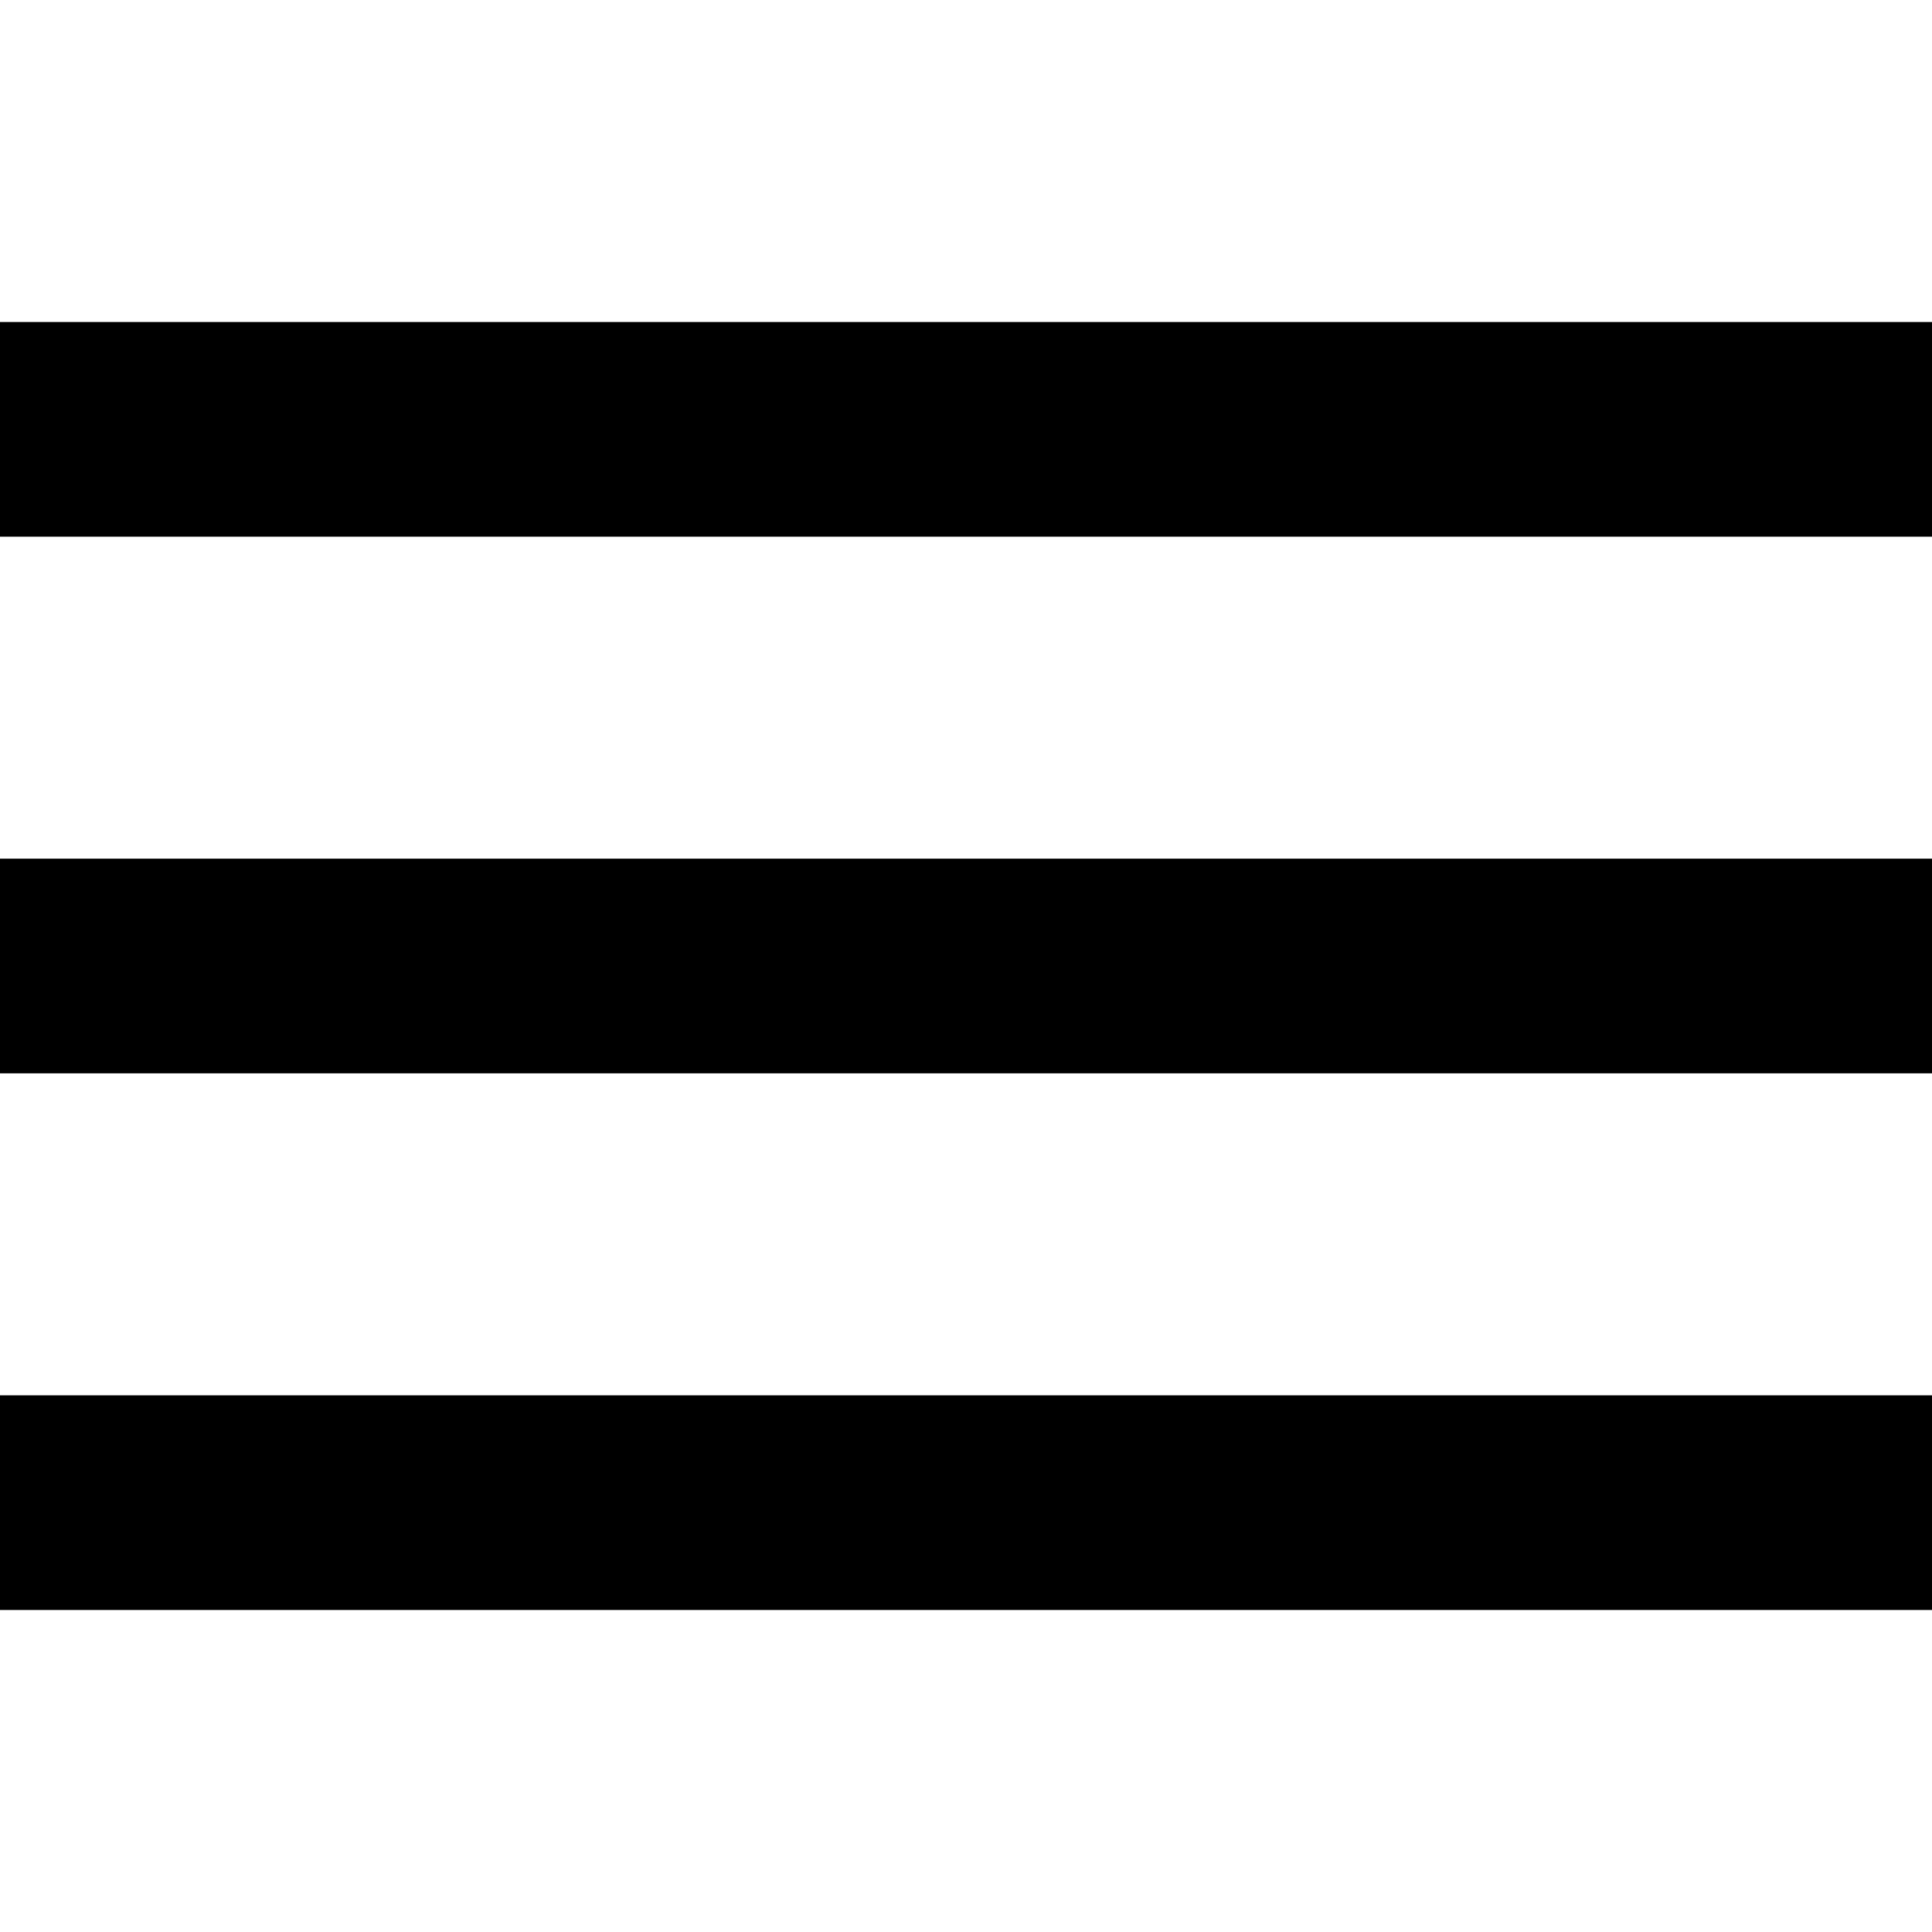
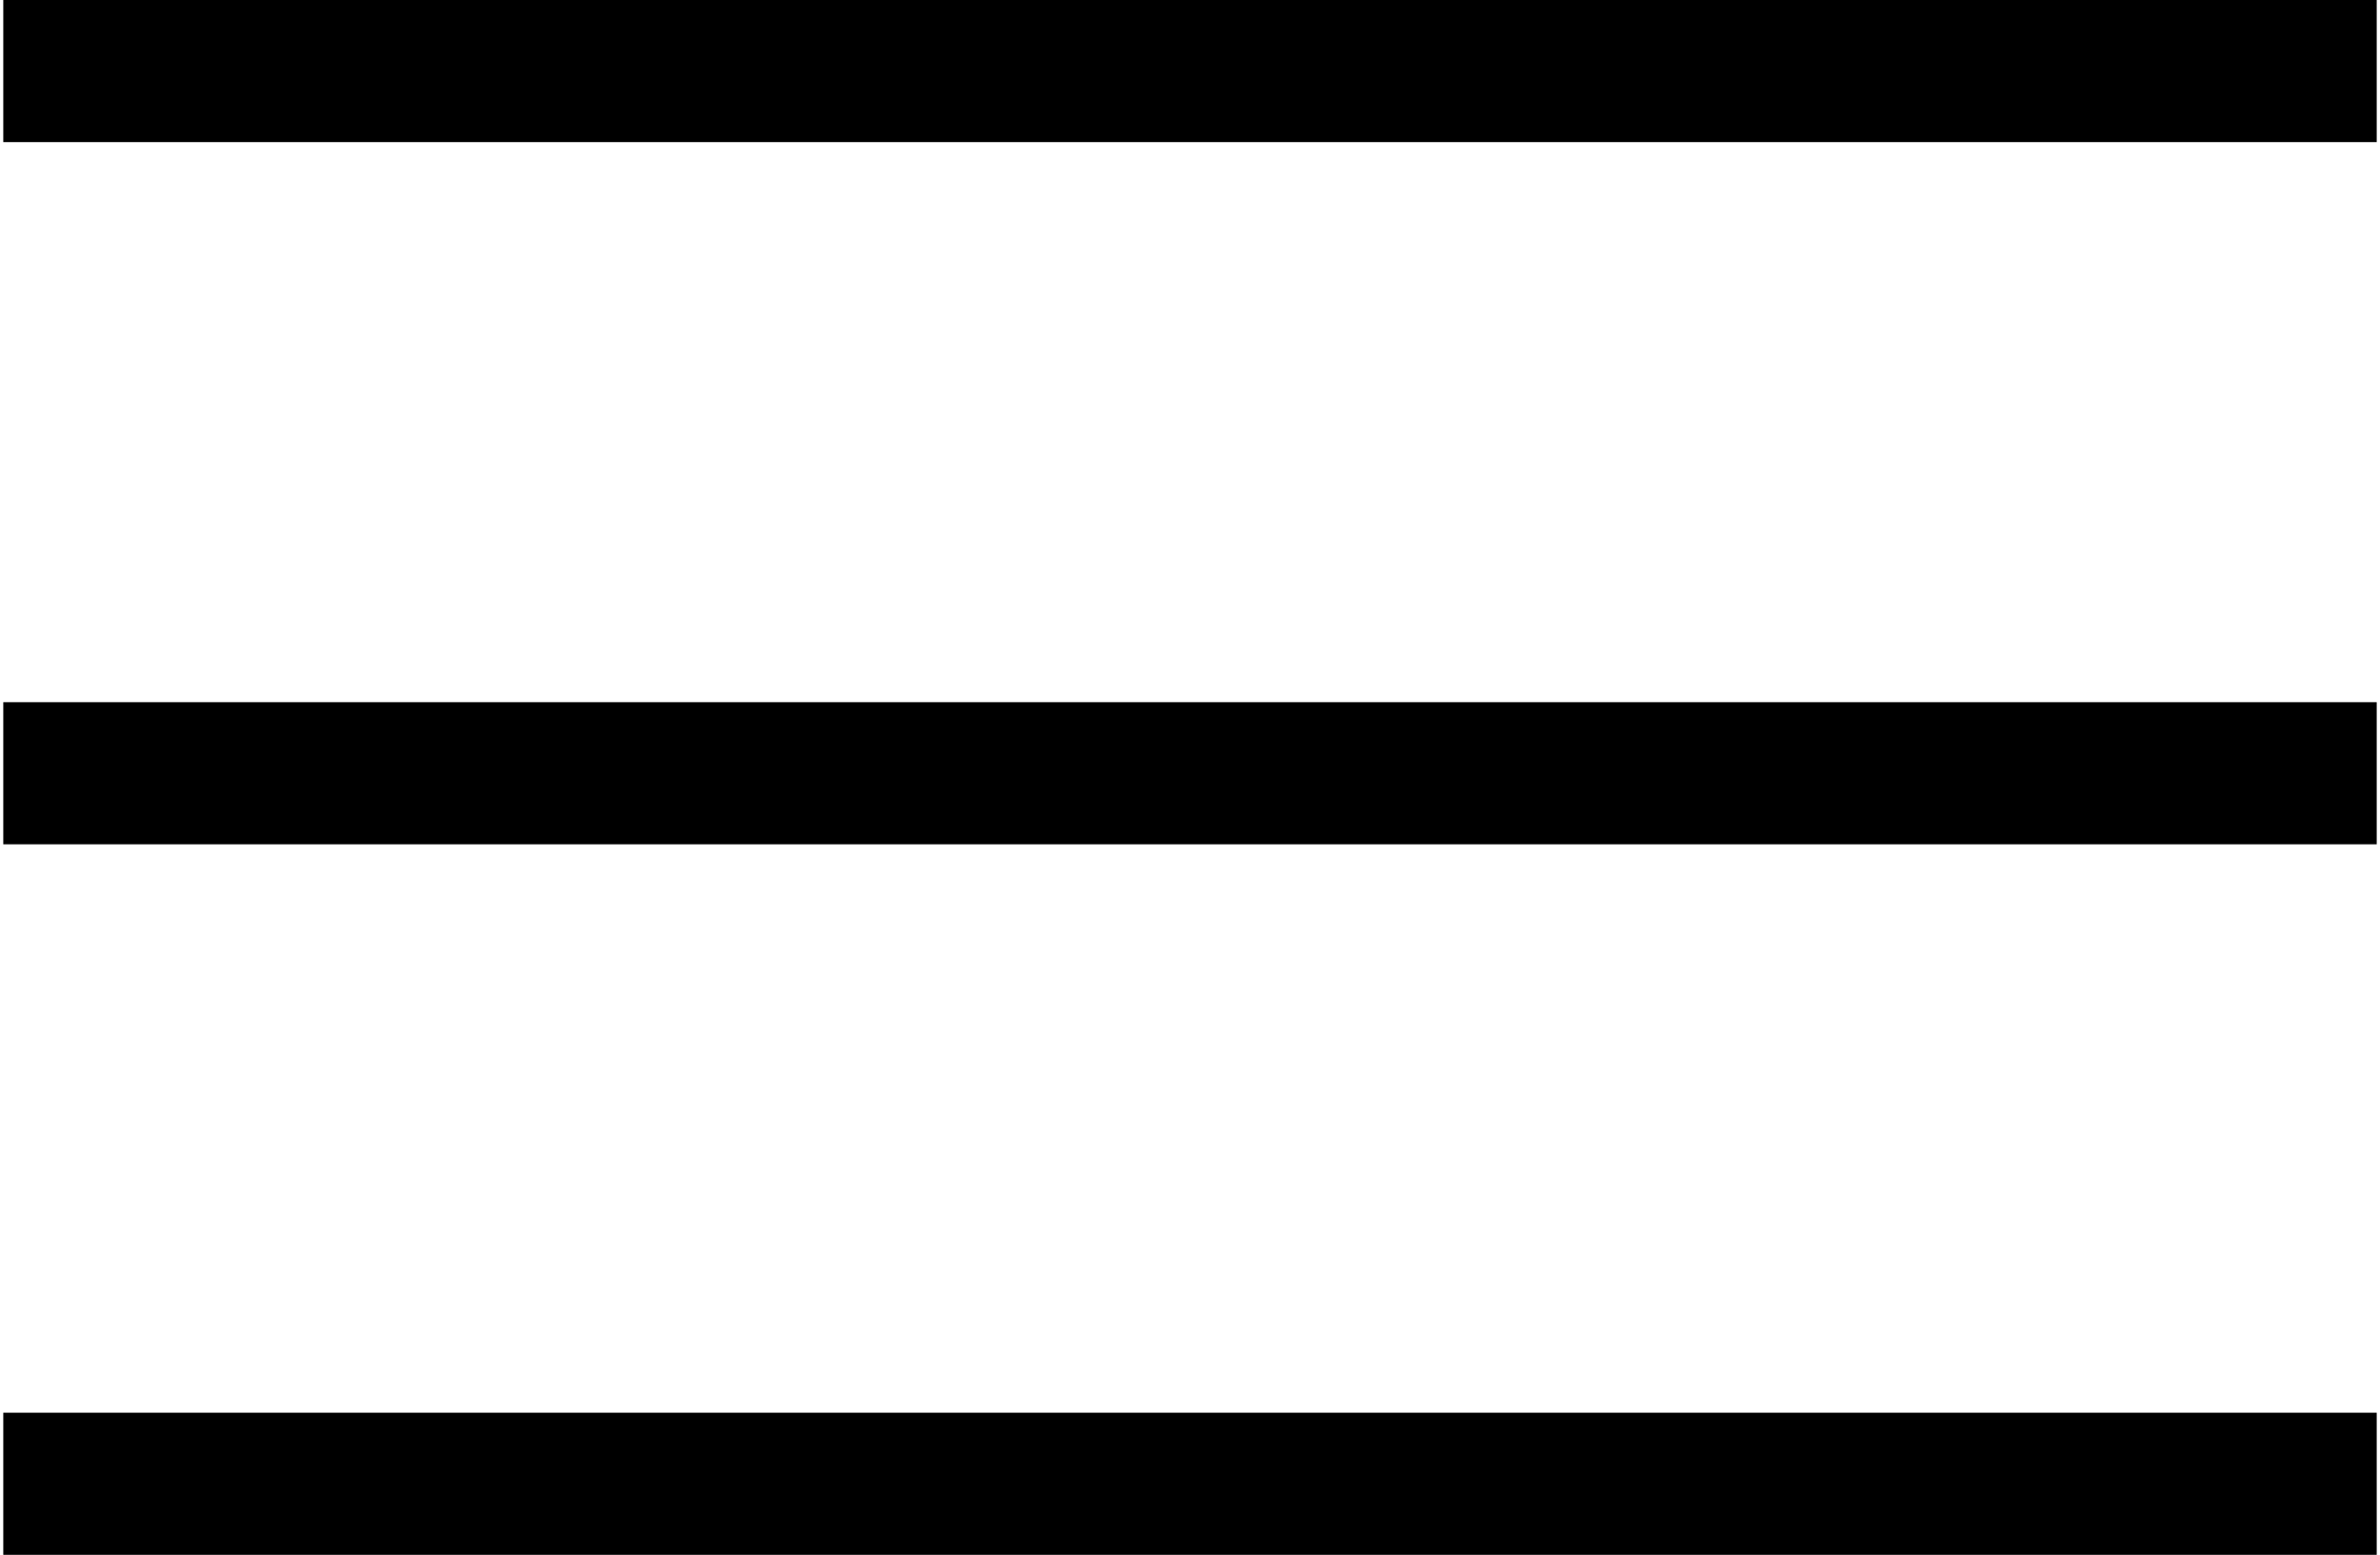
- <svg xmlns="http://www.w3.org/2000/svg" version="1.1" id="Capa_1" x="0px" y="0px" width="459px" height="459px" viewBox="0 0 459 459" style="enable-background:new 0 0 459 459;" xml:space="preserve">
-   <g>
-     <g id="menu">
-       <path d="M0,382.5h459v-51H0V382.5z M0,255h459v-51H0V255z M0,76.5v51h459v-51H0z" />
-     </g>
+ <svg xmlns="http://www.w3.org/2000/svg" xml:space="preserve" width="16.842mm" height="11mm" version="1.1" style="shape-rendering:geometricPrecision; text-rendering:geometricPrecision; image-rendering:optimizeQuality; fill-rule:evenodd; clip-rule:evenodd" viewBox="0 0 284 186">
+   <g id="Слой_x0020_1">
+     <path class="fil0" d="M0 0l284 0 0 17 -284 0 0 -17zm0 169l284 0 0 17 -284 0 0 -17zm0 -85l284 0 0 17 -284 0 0 -17z" />
  </g>
-   <g>
- </g>
-   <g>
- </g>
-   <g>
- </g>
-   <g>
- </g>
-   <g>
- </g>
-   <g>
- </g>
-   <g>
- </g>
-   <g>
- </g>
-   <g>
- </g>
-   <g>
- </g>
-   <g>
- </g>
-   <g>
- </g>
-   <g>
- </g>
-   <g>
- </g>
-   <g>
- </g>
</svg>
